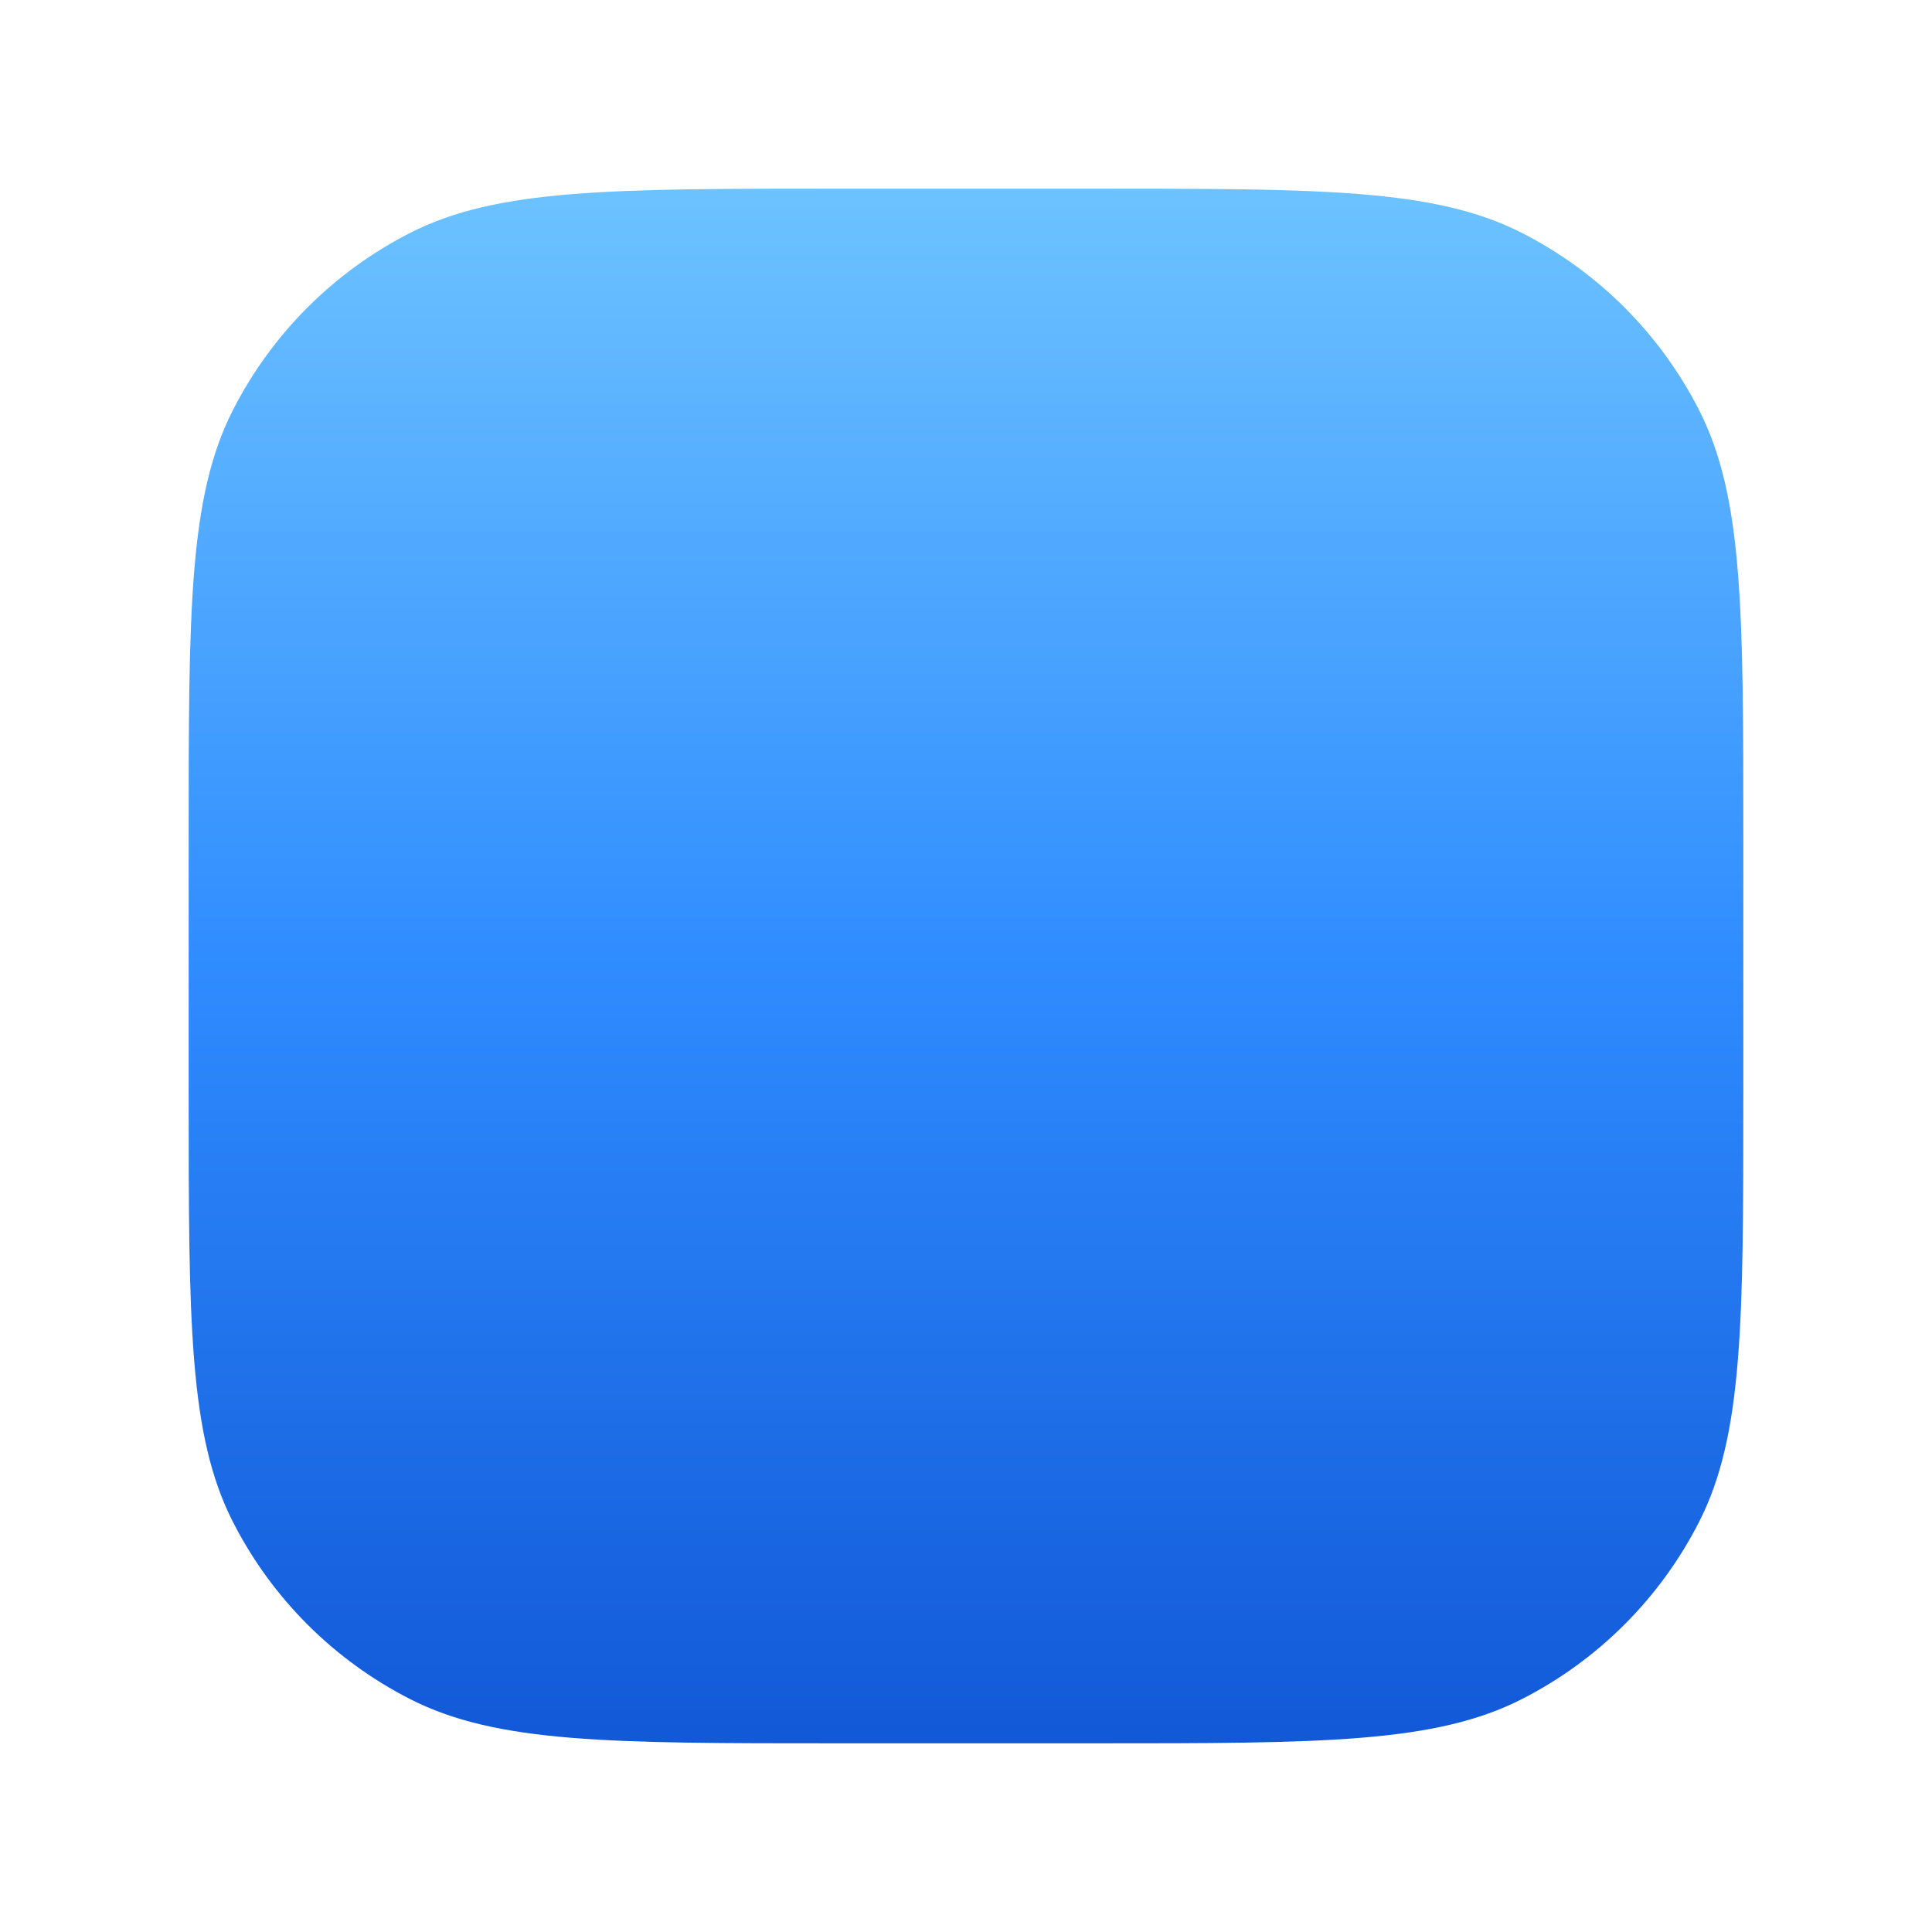
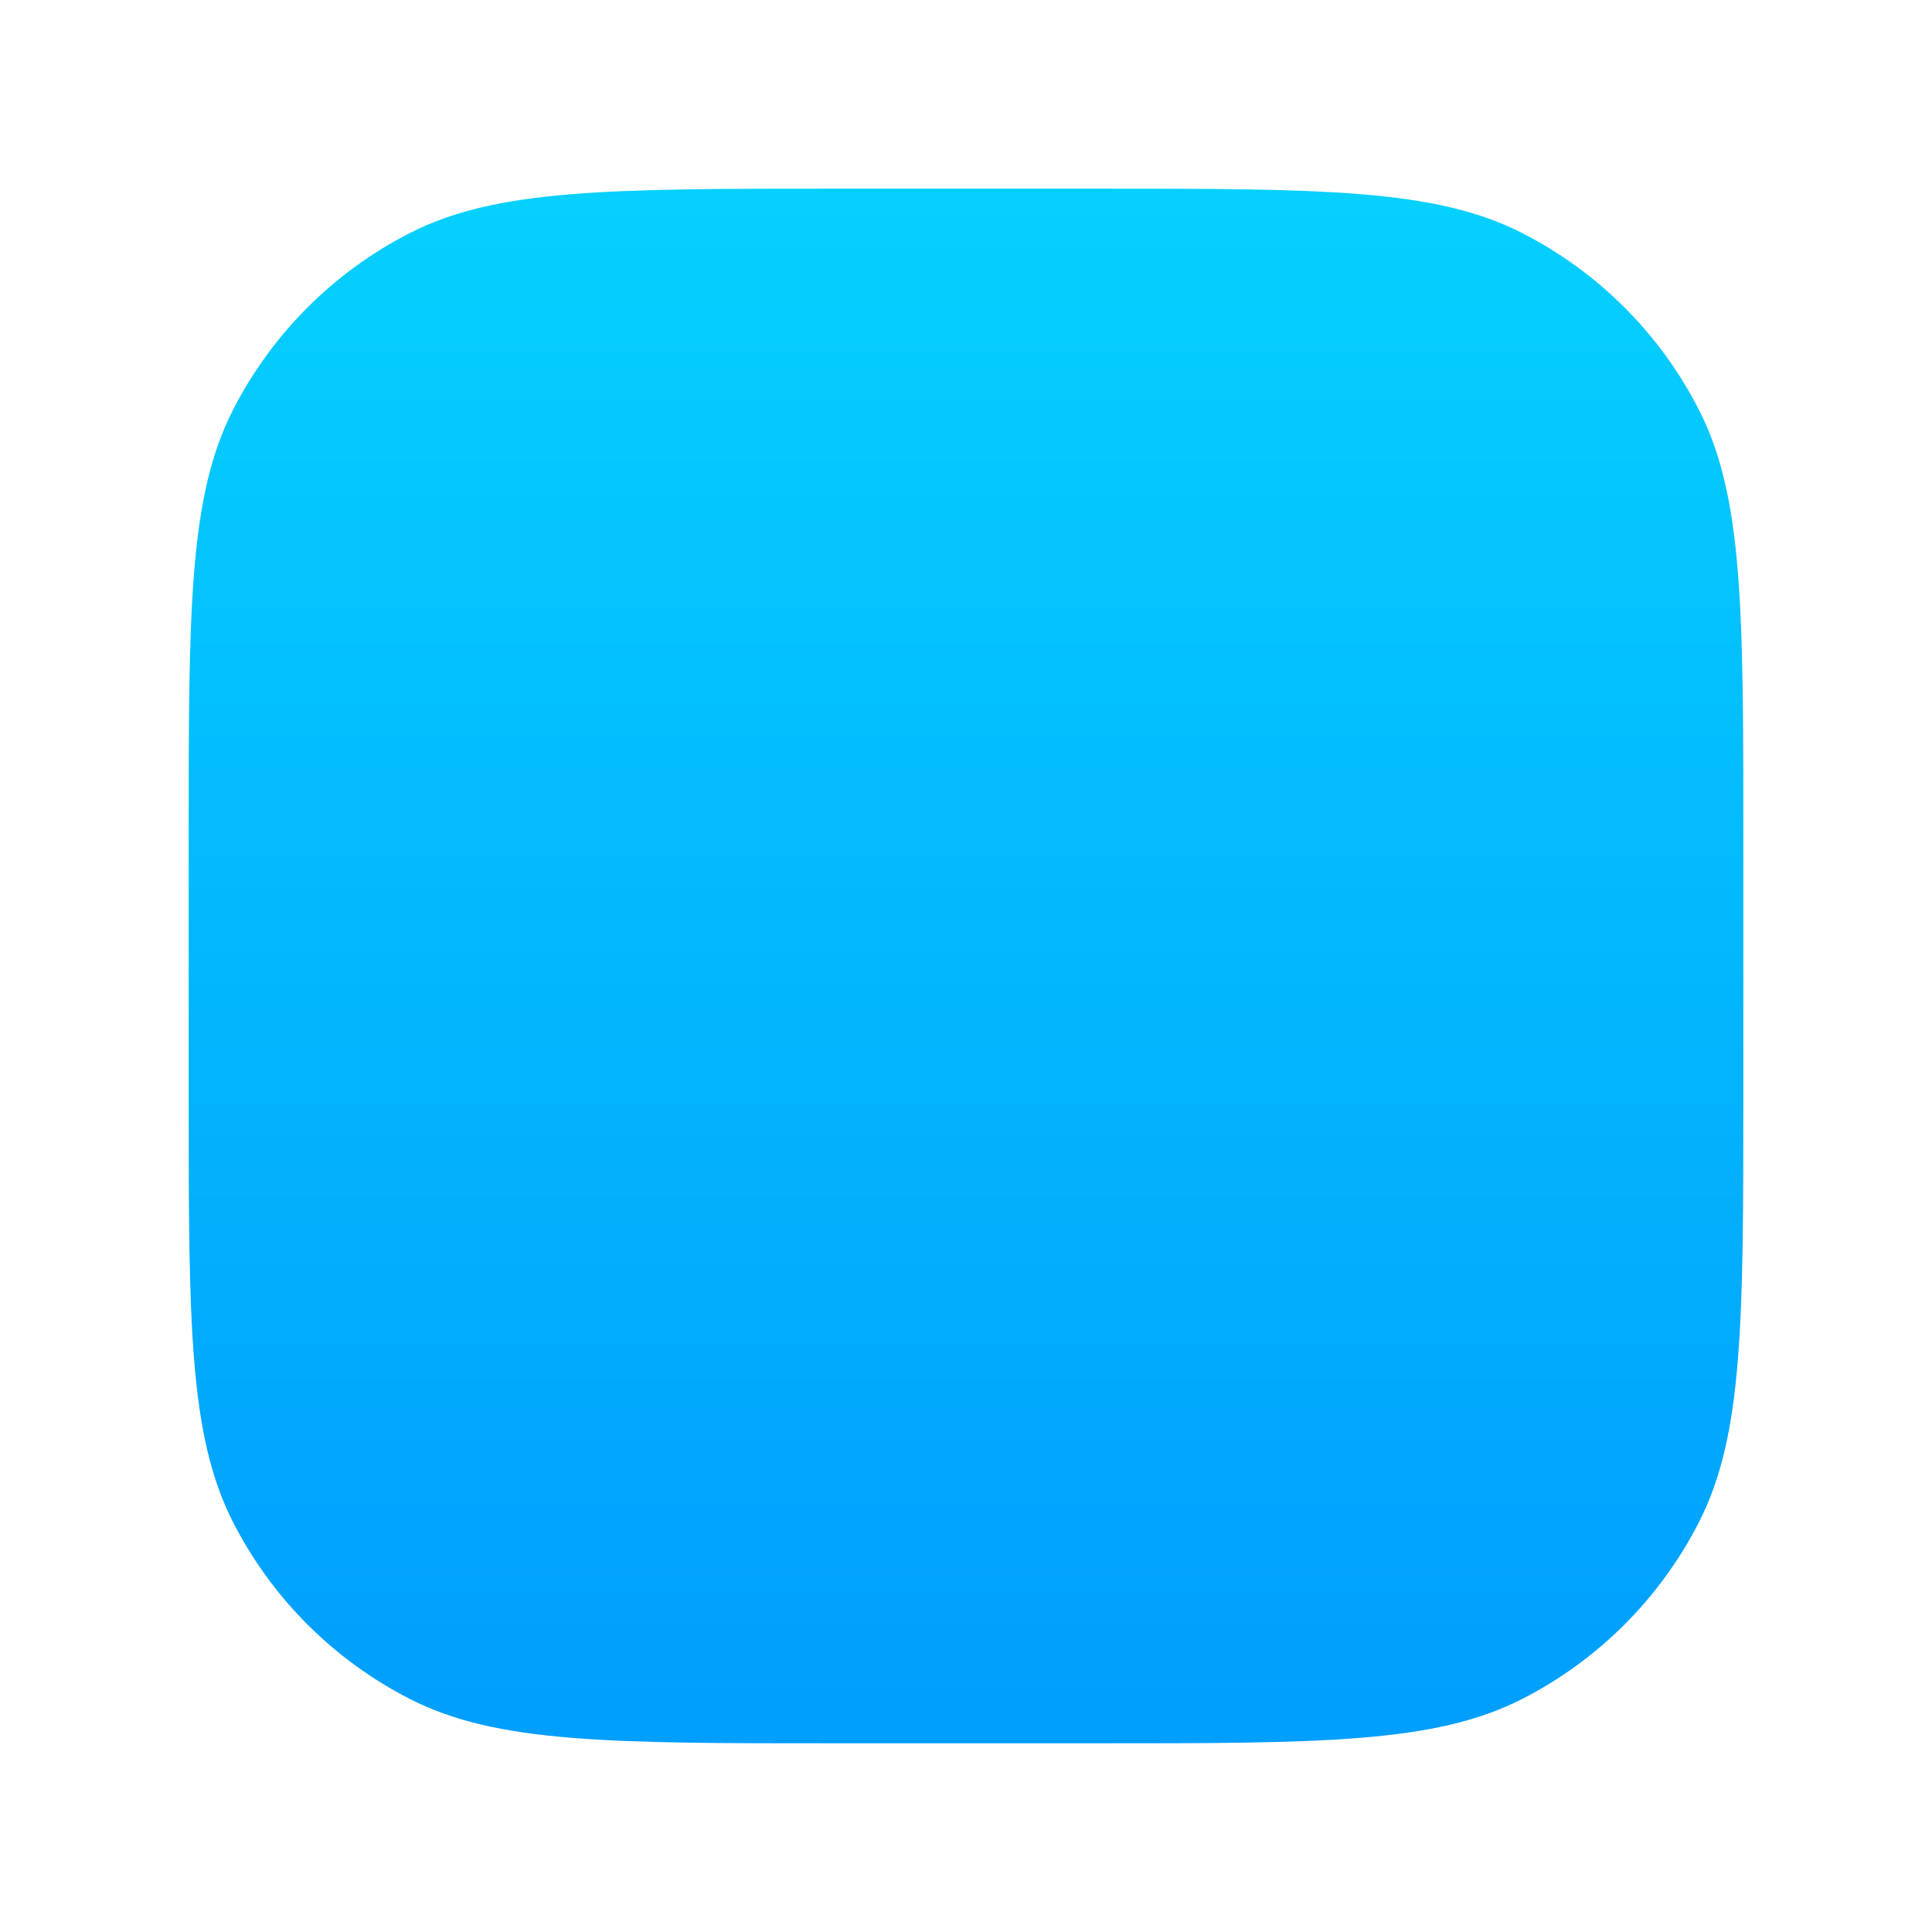
<svg xmlns="http://www.w3.org/2000/svg" xmlns:xlink="http://www.w3.org/1999/xlink" width="1024px" height="1024px" viewBox="0 0 1024 1024" version="1.1">
  <defs>
    <path d="M806.608,123.434 C847.063,144.046 879.954,176.937 900.566,217.392 C924,263.383 924,323.589 924,444 L924,580 C924,700.411 924,760.617 900.566,806.608 C879.954,847.063 847.063,879.954 806.608,900.566 C760.617,924 700.411,924 580,924 L444,924 C323.589,924 263.383,924 217.392,900.566 C176.937,879.954 144.046,847.063 123.434,806.608 C100,760.617 100,700.411 100,580 L100,444 C100,323.589 100,263.383 123.434,217.392 C144.046,176.937 176.937,144.046 217.392,123.434 C263.383,100 323.589,100 444,100 L580,100 C700.411,100 760.617,100 806.608,123.434 Z" id="path-1" />
    <linearGradient x1="50%" y1="0%" x2="50%" y2="100%" id="linearGradient-2">
-       <stop stop-color="#6CC2FF" offset="0%" />
-       <stop stop-color="#2F8CFF" offset="50%" />
-       <stop stop-color="#1259D8" offset="100%" />
+       <stop stop-color="#05D0FE" offset="0%" />
+       <stop stop-color="#009EFD" offset="100%" />
    </linearGradient>
  </defs>
  <g id="background" stroke="none" fill="none" xlink:href="#path-1" fill-rule="evenodd">
    <path d="M444,100 L580,100 C700.411,100 760.617,100 806.608,123.434 C847.063,144.046 879.954,176.937 900.566,217.392 C924,263.383 924,323.589 924,444 L924,580 C924,700.411 924,760.617 900.566,806.608 C879.954,847.063 847.063,879.954 806.608,900.566 C760.617,924 700.411,924 580,924 L444,924 C323.589,924 263.383,924 217.392,900.566 C176.937,879.954 144.046,847.063 123.434,806.608 C100,760.617 100,700.411 100,580 L100,444 C100,323.589 100,263.383 123.434,217.392 C144.046,176.937 176.937,144.046 217.392,123.434 C263.383,100 323.589,100 444,100 Z" id="Background" fill="url(#linearGradient-2)" />
  </g>
</svg>
